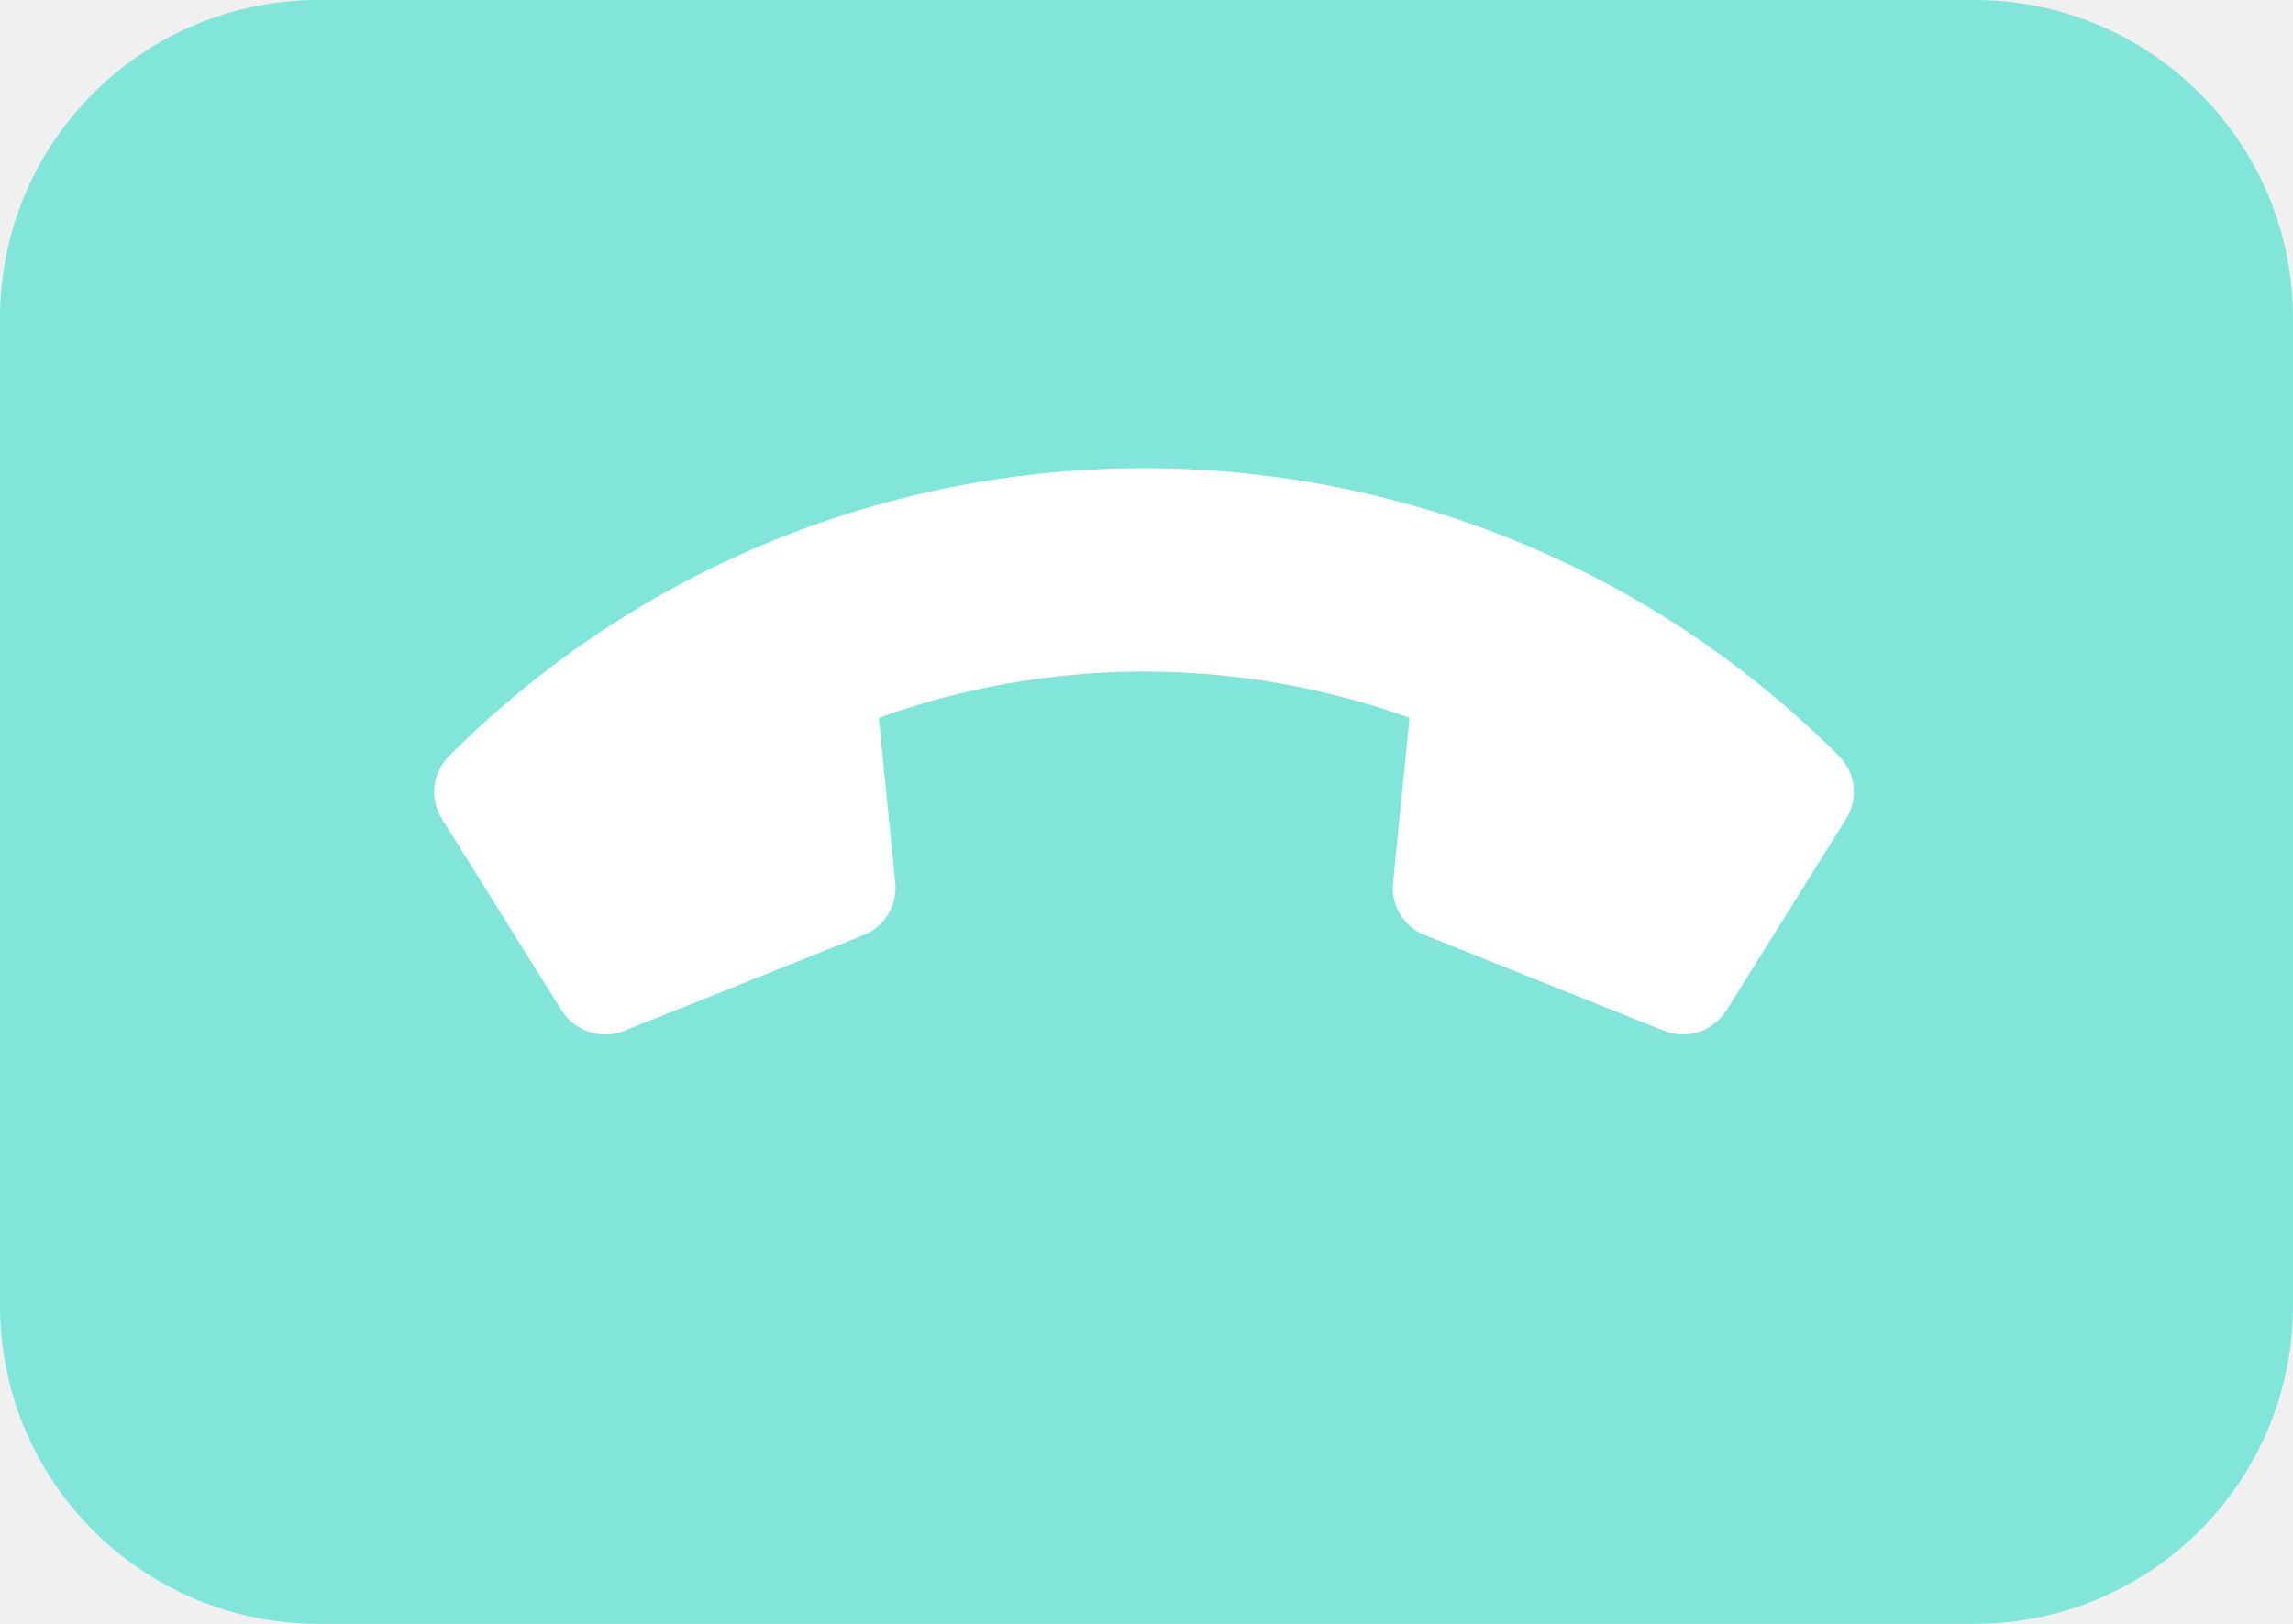
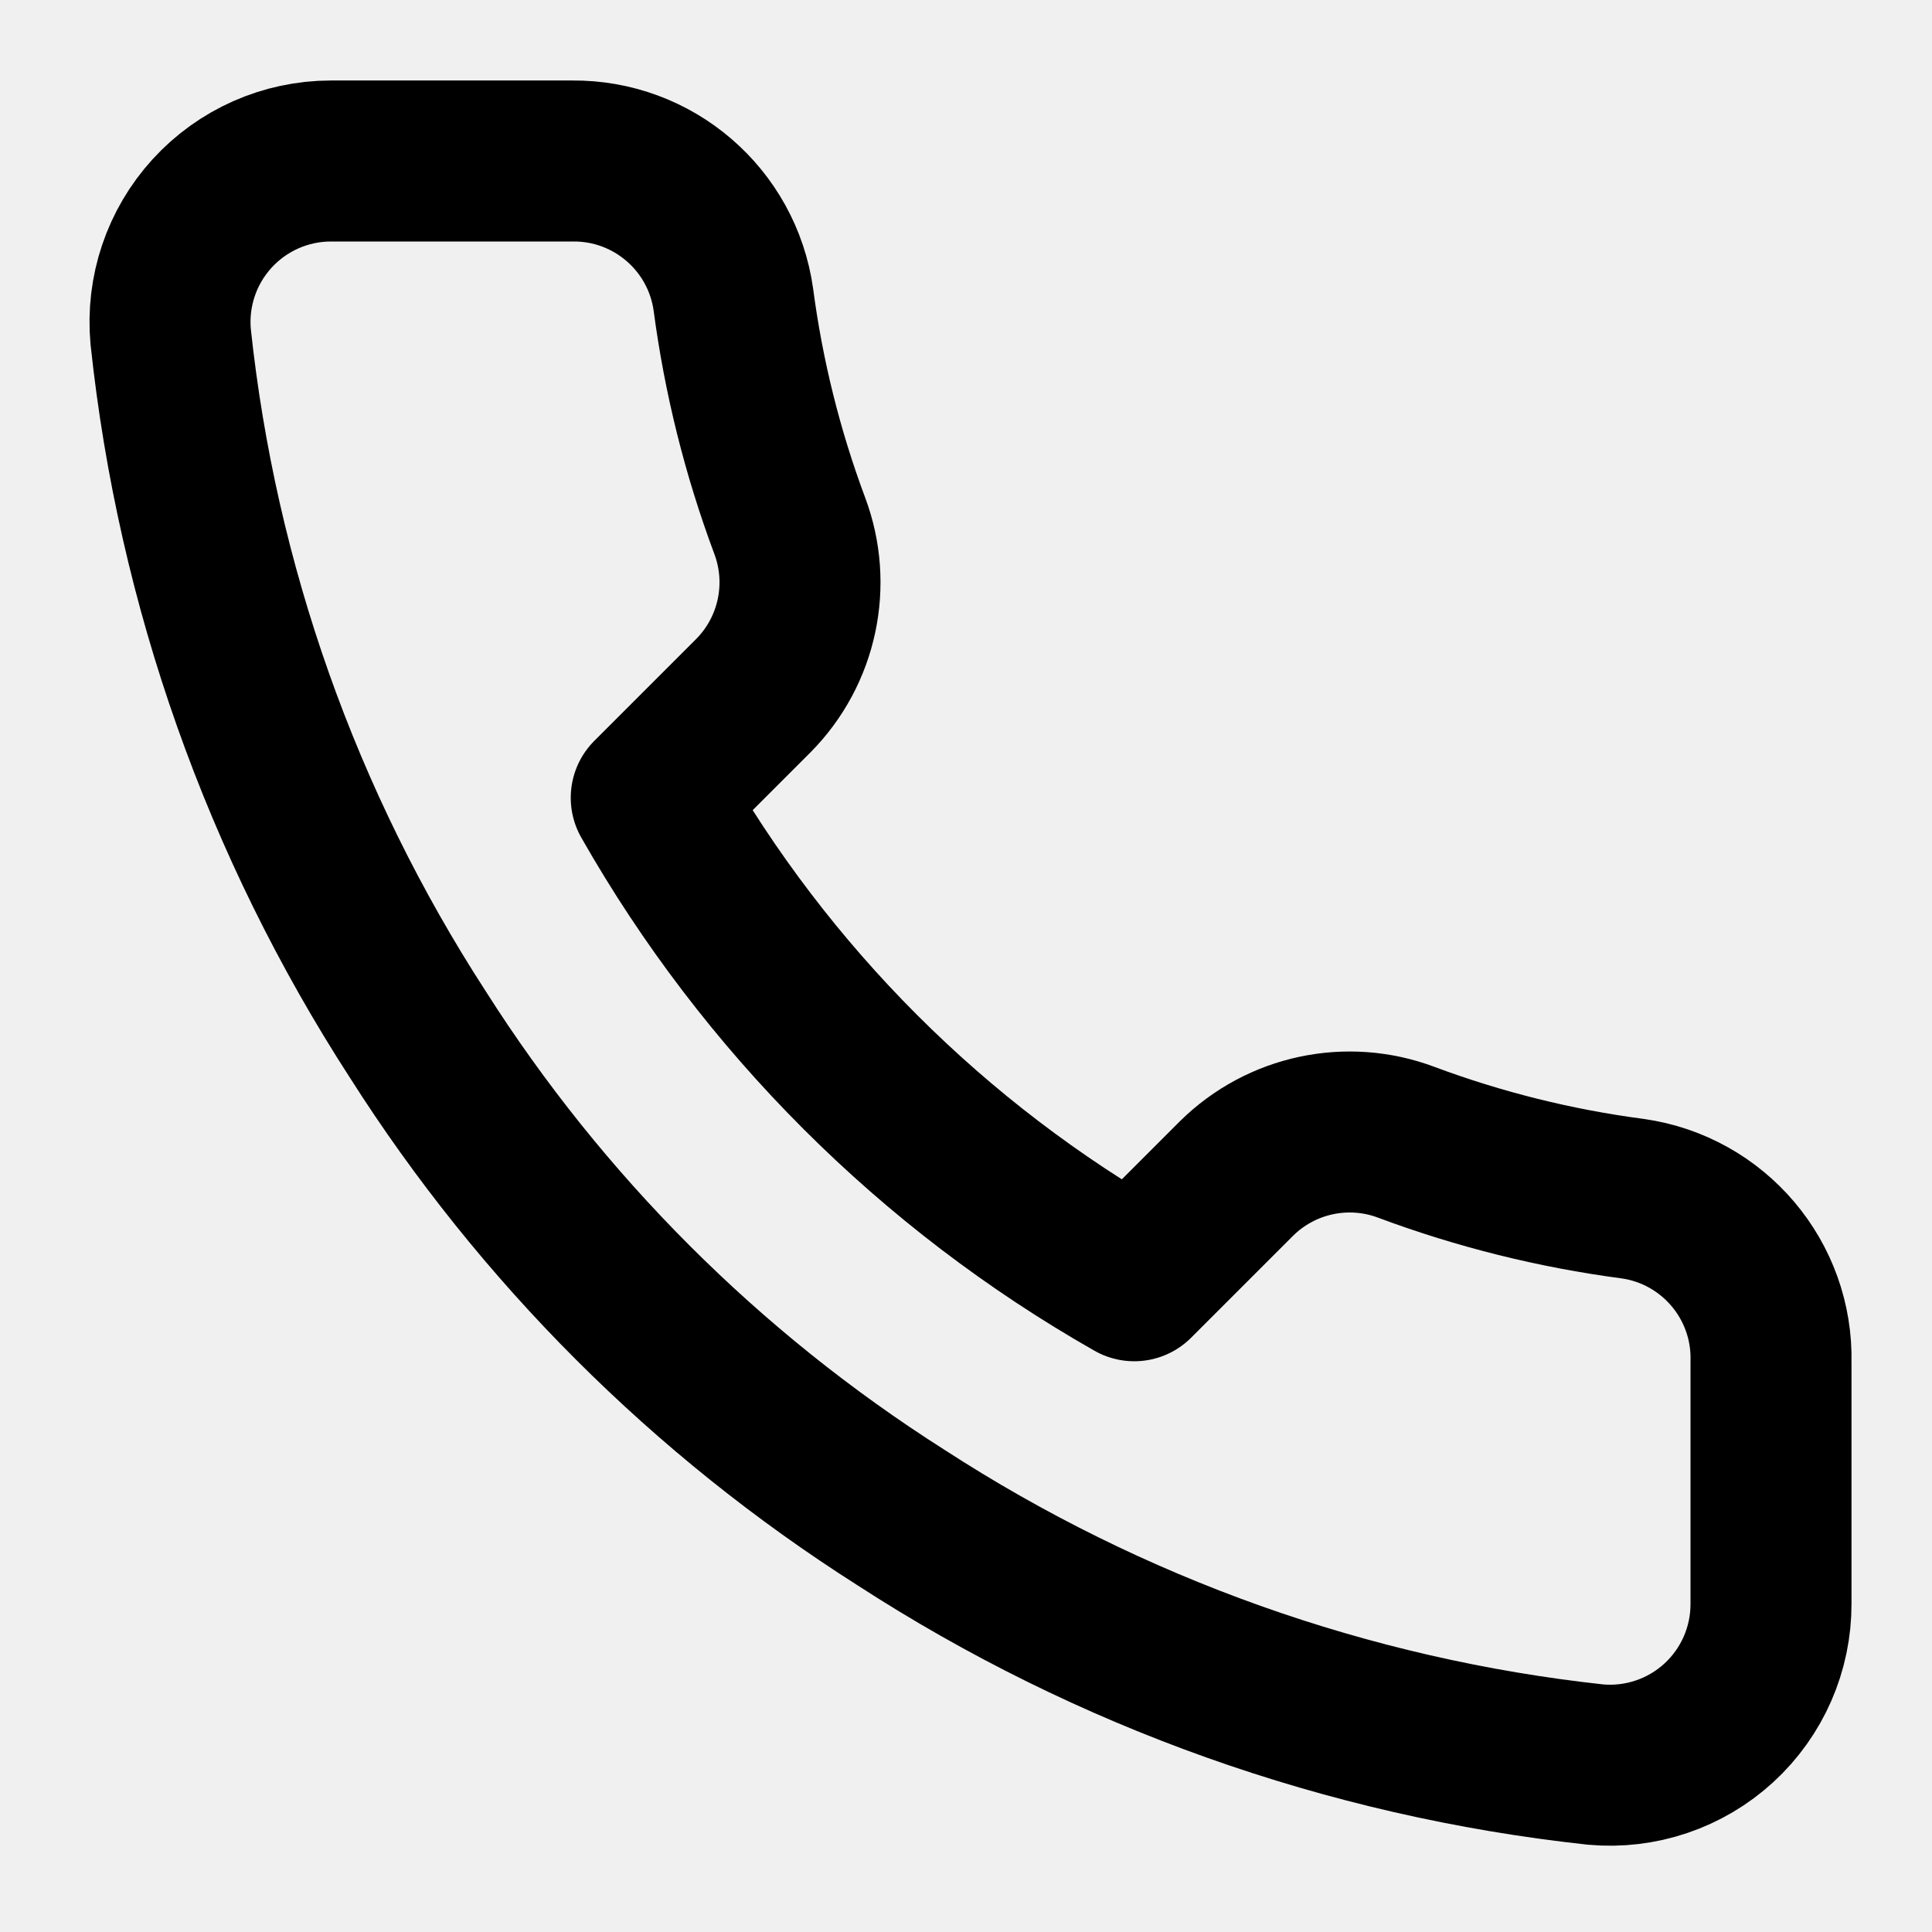
- <svg xmlns="http://www.w3.org/2000/svg" width="72" height="51" viewBox="0 0 72 51" fill="none">
-   <rect width="72" height="51" rx="10" fill="#81E6D9" />
-   <path d="M19.595 32.377L27.119 29.367C27.44 29.238 27.71 29.008 27.889 28.712C28.068 28.416 28.146 28.07 28.111 27.726L27.594 22.543C32.981 20.609 38.873 20.609 44.26 22.543L43.742 27.726C43.707 28.07 43.785 28.416 43.964 28.713C44.143 29.009 44.413 29.239 44.735 29.367L52.259 32.377C52.607 32.514 52.992 32.525 53.348 32.408C53.703 32.291 54.007 32.054 54.206 31.737L57.968 25.718C58.16 25.412 58.242 25.05 58.201 24.691C58.16 24.332 57.998 23.998 57.743 23.743C45.681 11.681 26.145 11.699 14.101 23.743C13.846 23.998 13.684 24.332 13.643 24.691C13.602 25.05 13.684 25.412 13.876 25.718L17.638 31.738C17.839 32.055 18.144 32.293 18.501 32.409C18.858 32.526 19.245 32.515 19.595 32.377Z" fill="white" />
+ <svg xmlns="http://www.w3.org/2000/svg" width="24" height="24" viewBox="0 0 24 24" fill="none" stroke="currentColor" stroke-width="2" stroke-linecap="round" stroke-linejoin="round" class="lucide lucide-phone">
+   <path d="M22 16.92v3a2 2 0 0 1-2.18 2 19.79 19.79 0 0 1-8.63-3.07 19.5 19.5 0 0 1-6-6 19.79 19.79 0 0 1-3.07-8.67A2 2 0 0 1 4.11 2h3a2 2 0 0 1 2 1.72 12.84 12.84 0 0 0 .7 2.81 2 2 0 0 1-.45 2.11L8.09 9.91a16 16 0 0 0 6 6l1.27-1.27a2 2 0 0 1 2.11-.45 12.84 12.84 0 0 0 2.81.7A2 2 0 0 1 22 16.92z" />
</svg>
